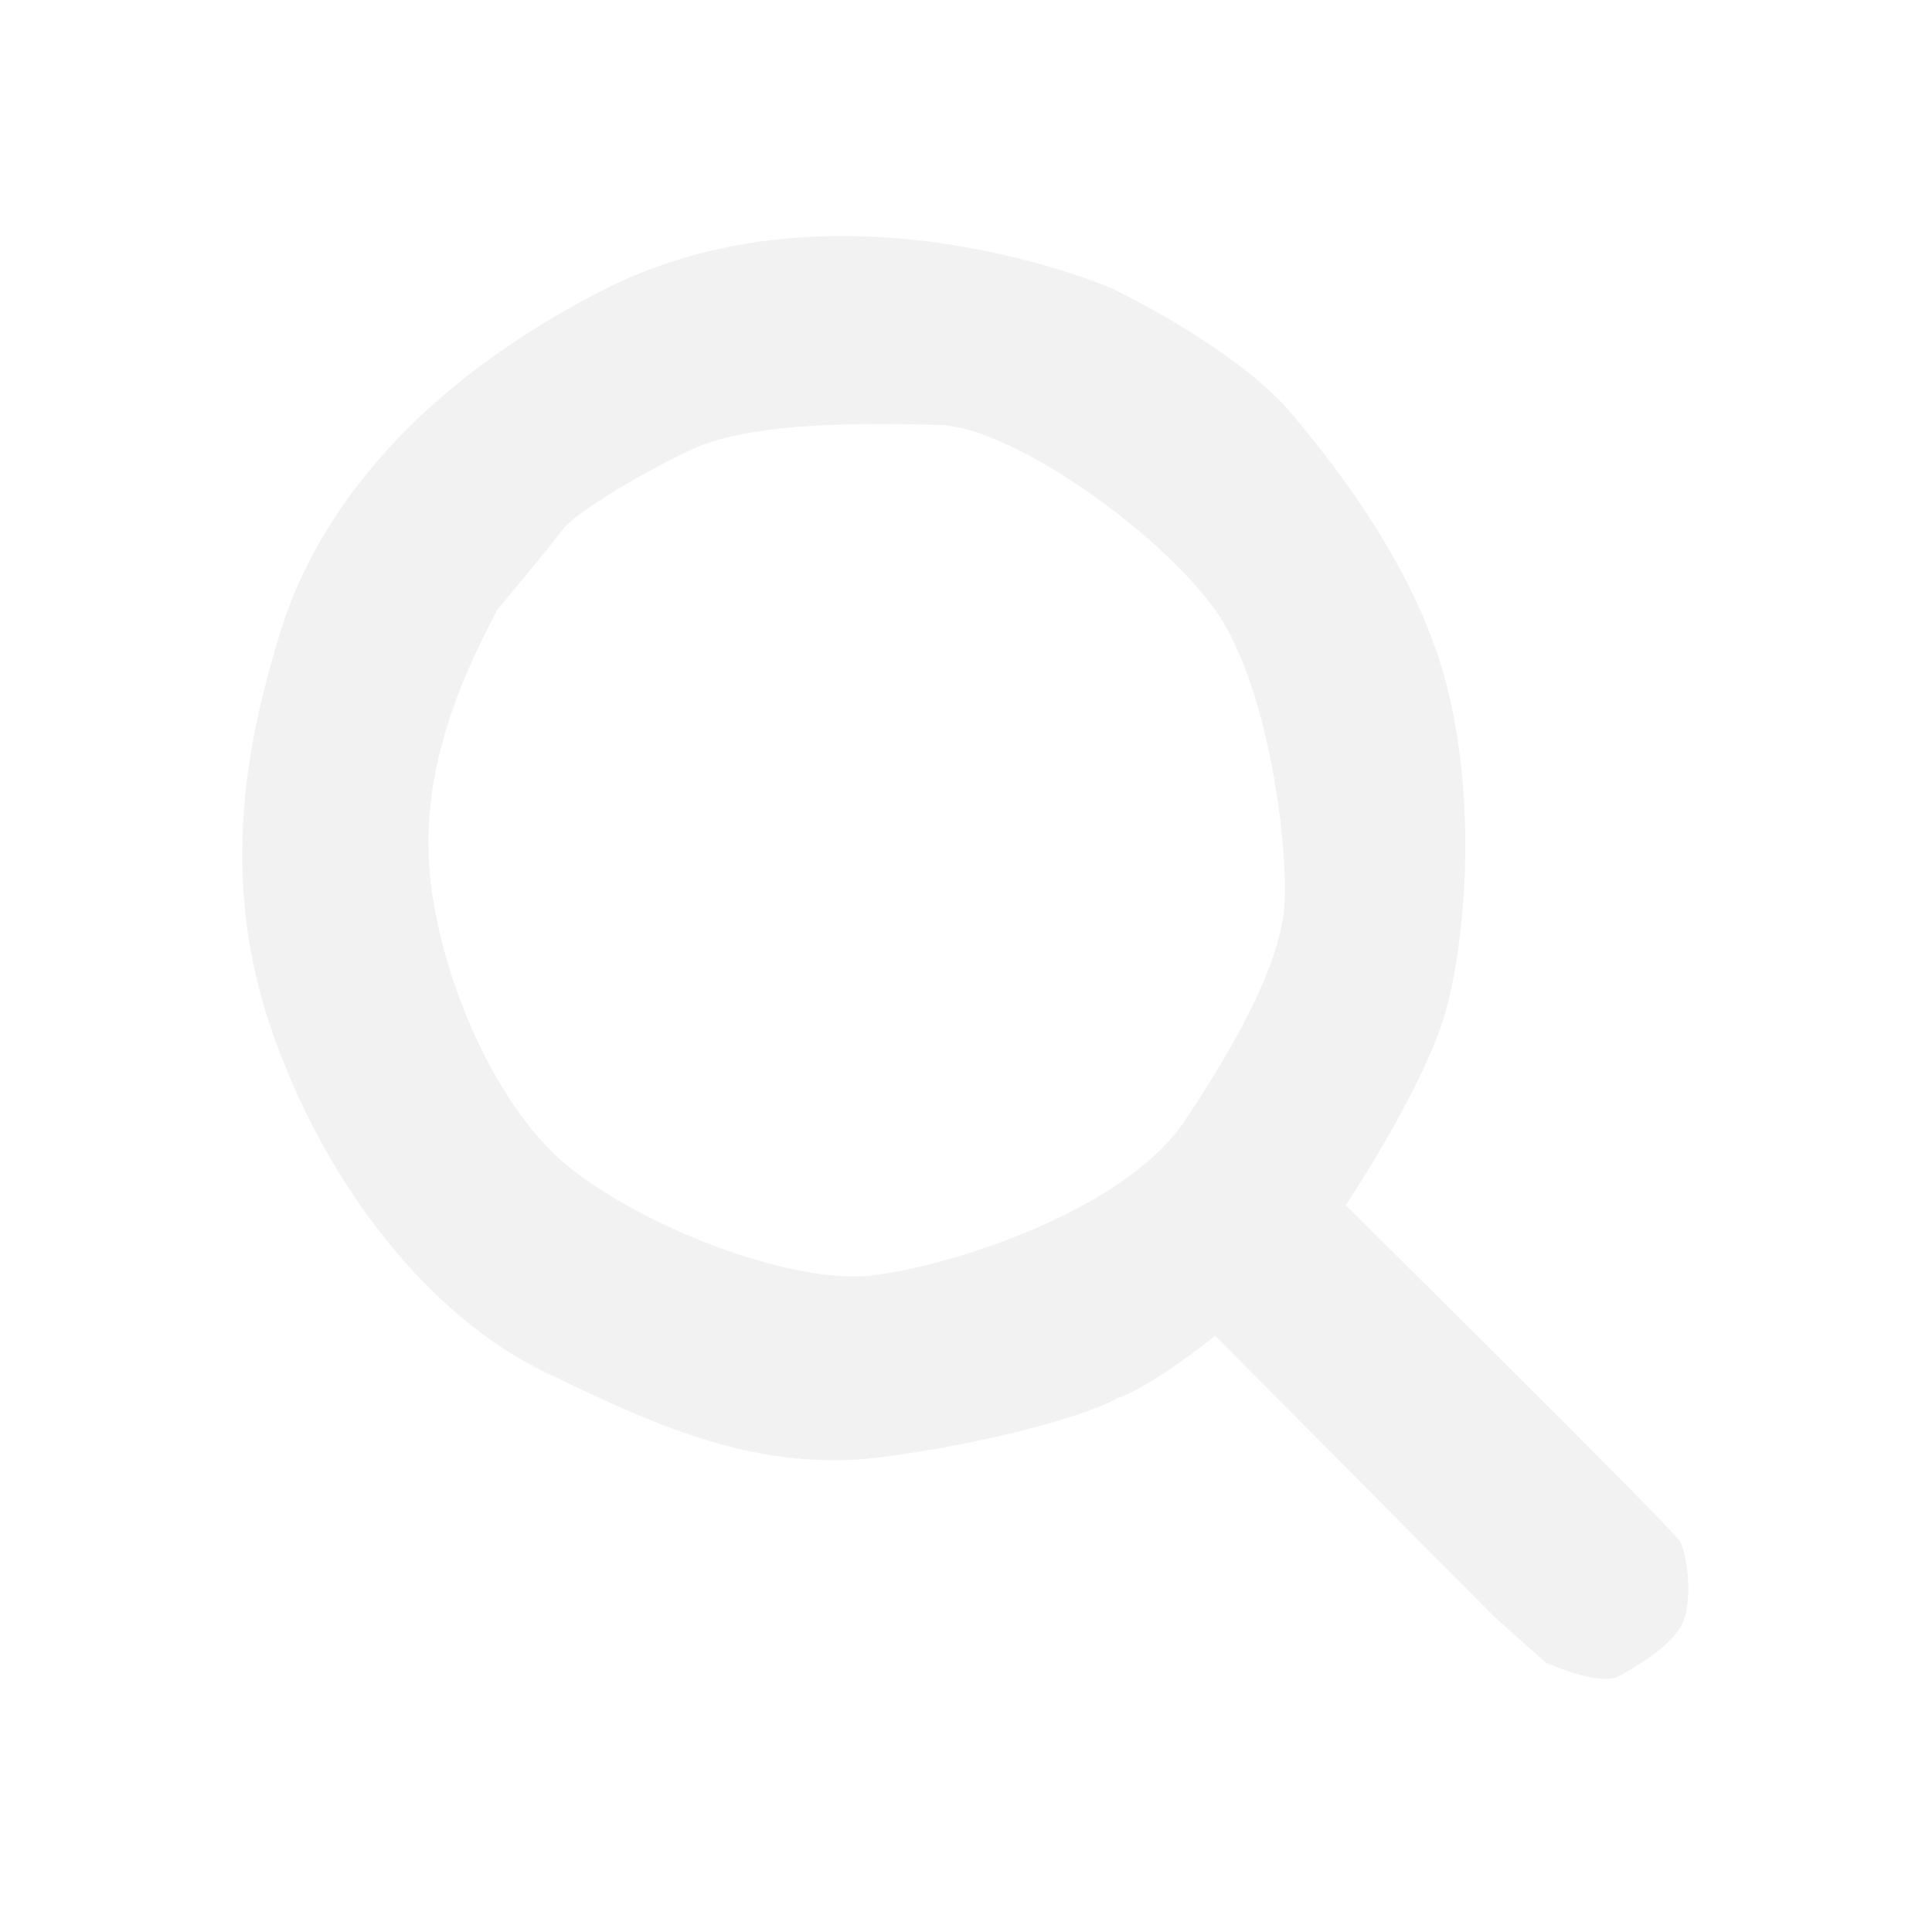
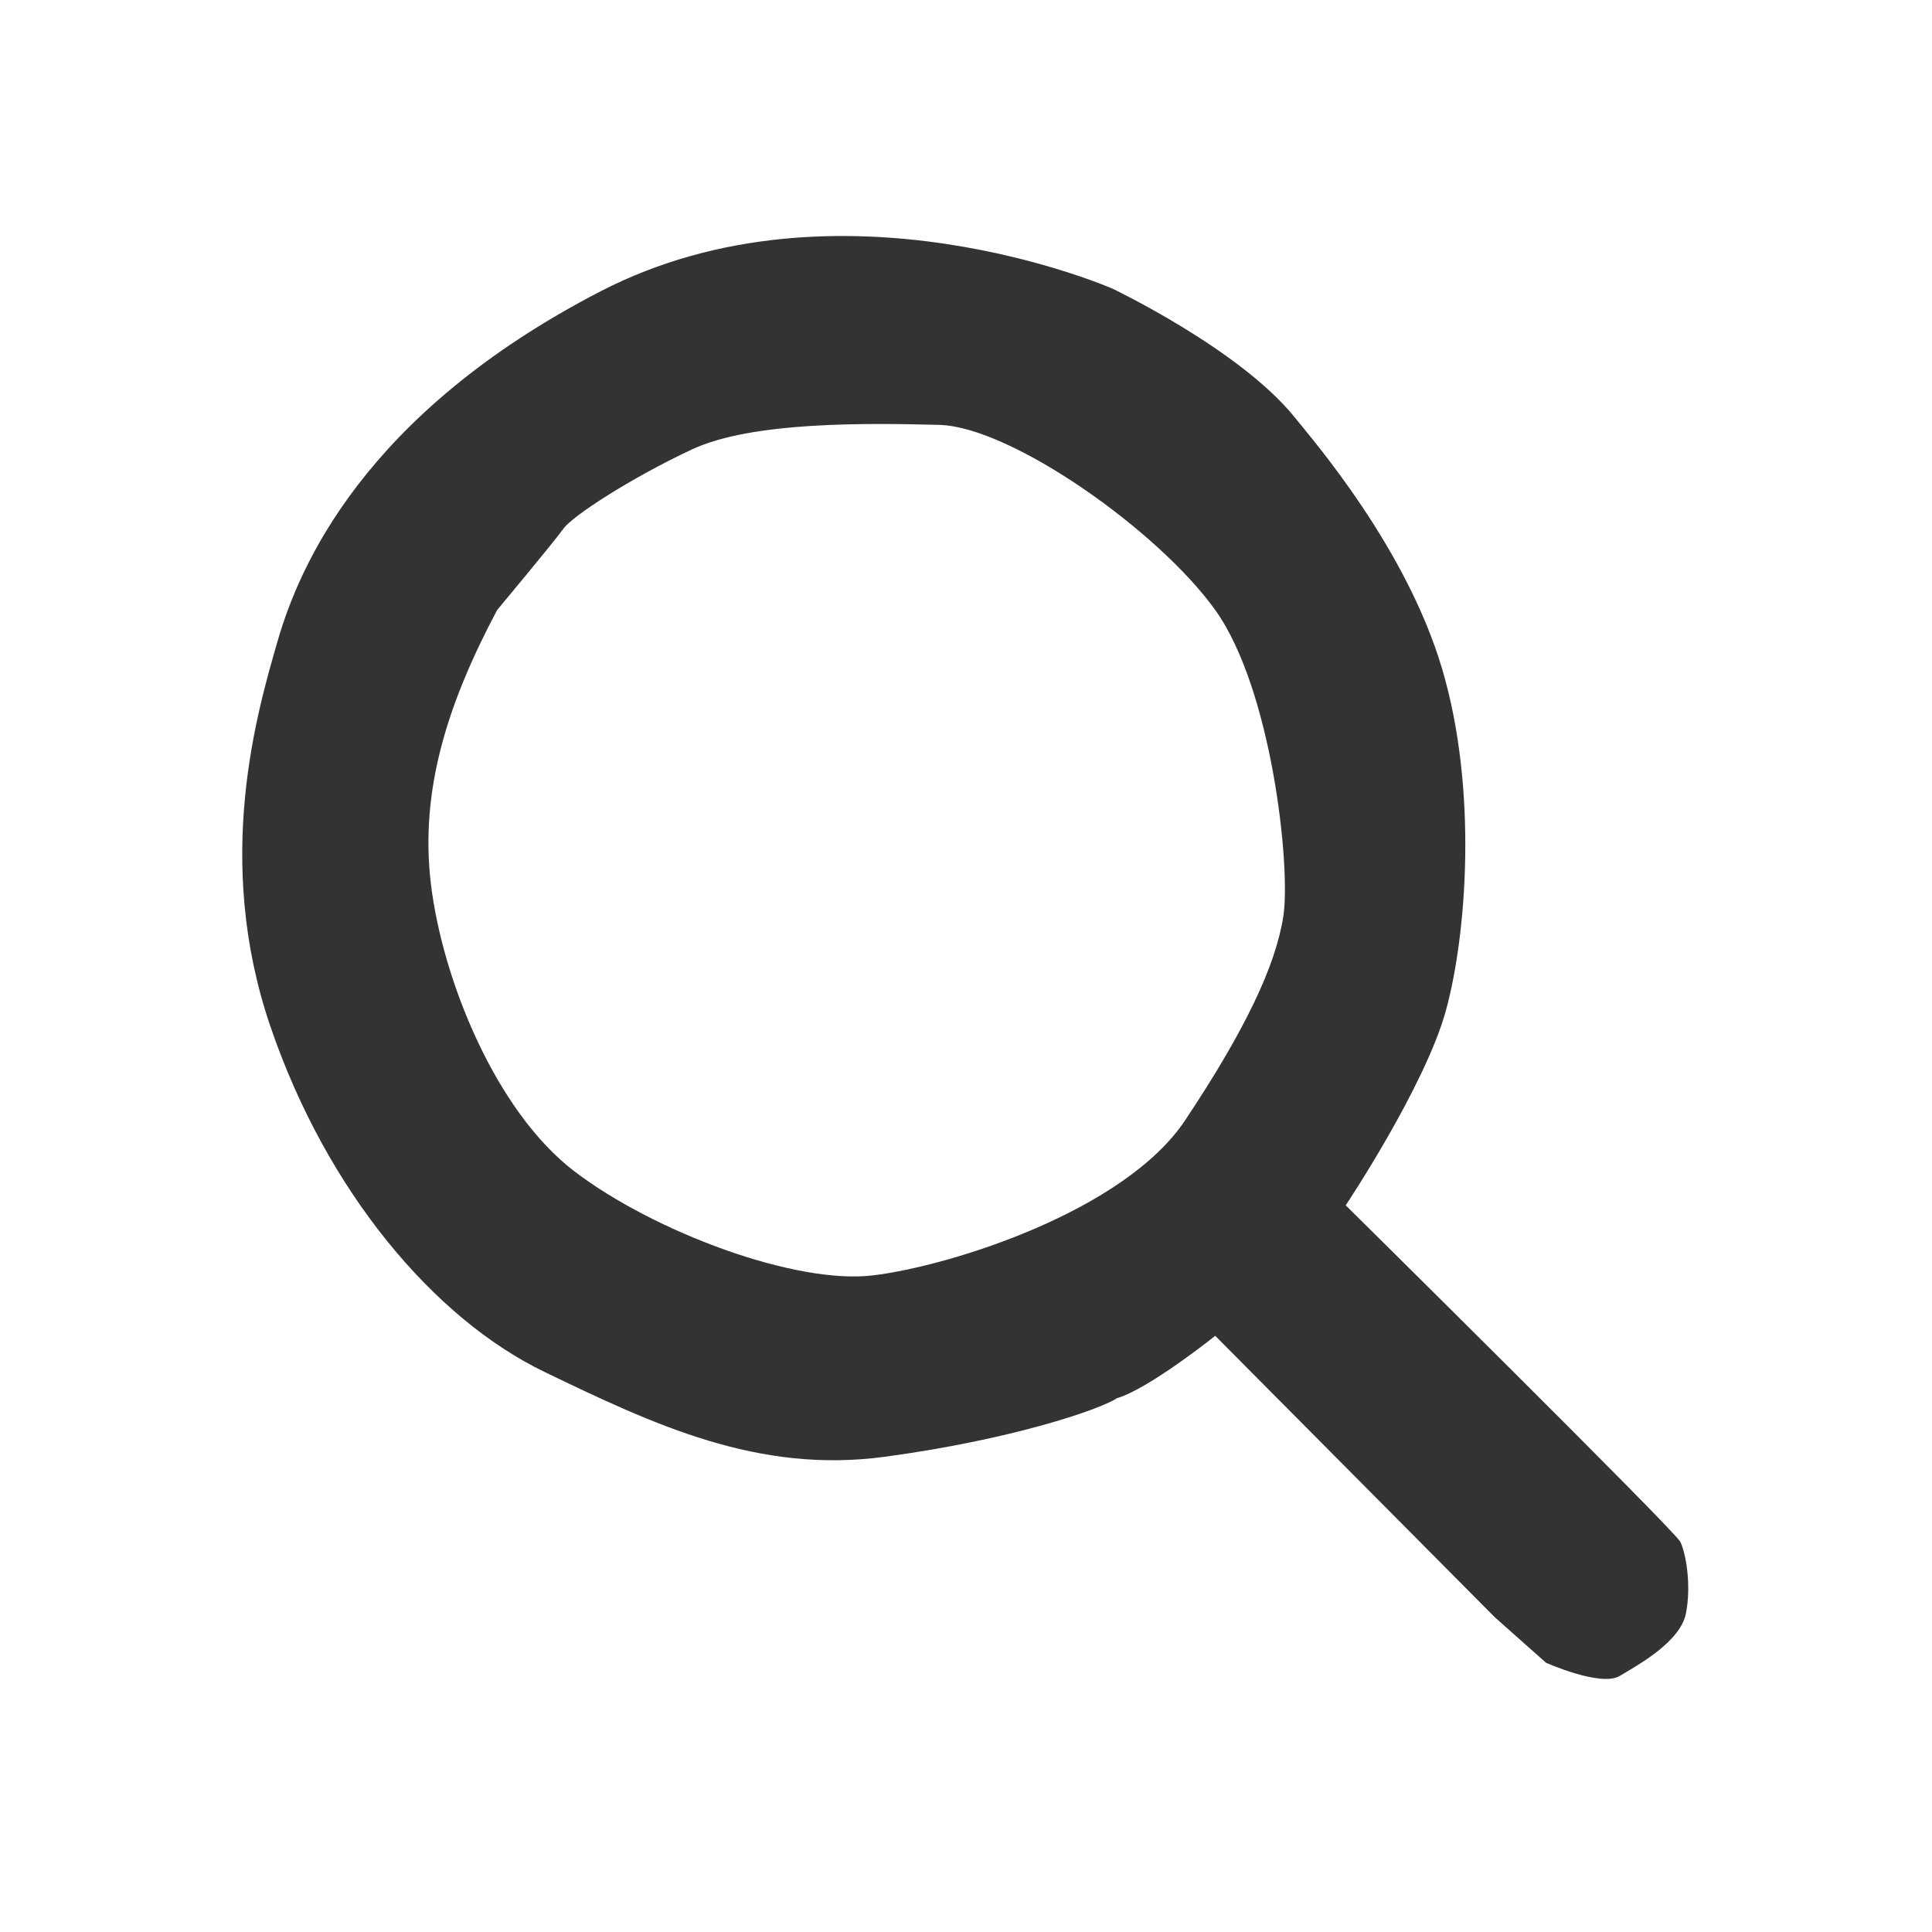
<svg xmlns="http://www.w3.org/2000/svg" version="1.1" x="0px" y="0px" width="24px" height="24px" viewBox="0 0 24 24" style="enable-background:new 0 0 24 24;" xml:space="preserve" id="svg6">
  <defs id="defs10" />
  <g id="Guides" style="display:none;">
</g>
-   <path id="path832" style="fill:#f2f2f2;fill-opacity:1;fill-rule:evenodd;stroke:none;stroke-width:1px;stroke-linecap:butt;stroke-linejoin:miter;stroke-opacity:1" d="m 13.82,3.586 c 0,0 -3.404,-1.494 -6.36,0.033 -2.955,1.527 -3.75,3.444 -4.009,4.336 -0.258,0.892 -0.798,2.723 -0.094,4.79 0.704,2.066 2.043,3.639 3.404,4.296 1.362,0.657 2.653,1.268 4.226,1.056 1.573,-0.211 2.676,-0.587 2.888,-0.728 0.399,-0.117 1.221,-0.775 1.221,-0.775 l 3.475,3.498 0.634,0.563 c 0,0 0.681,0.305 0.916,0.164 0.235,-0.141 0.751,-0.423 0.822,-0.775 0.07,-0.352 0,-0.751 -0.07,-0.892 -0.07,-0.141 -4.156,-4.179 -4.156,-4.179 0,0 0.986,-1.479 1.244,-2.418 C 18.219,11.617 18.36,9.809 17.914,8.307 17.468,6.804 16.323,5.482 16.083,5.184 15.402,4.339 13.82,3.586 13.82,3.586 Z M 6.175,7.579 c -0.61,1.15 -0.963,2.23 -0.822,3.404 0.141,1.174 0.798,2.817 1.784,3.569 0.986,0.751 2.747,1.409 3.71,1.291 0.963,-0.117 3.123,-0.798 3.874,-1.925 0.751,-1.127 1.127,-1.925 1.221,-2.536 C 16.036,10.772 15.801,8.565 15.097,7.579 14.392,6.593 12.561,5.302 11.669,5.278 10.777,5.256 9.345,5.232 8.593,5.584 7.842,5.936 7.114,6.406 6.997,6.57 6.88,6.734 6.175,7.579 6.175,7.579 Z" />
+   <path id="path832" style="fill:#333333;fill-opacity:1;fill-rule:evenodd;stroke:none;stroke-width:1px;stroke-linecap:butt;stroke-linejoin:miter;stroke-opacity:1" d="m 13.82,3.586 c 0,0 -3.404,-1.494 -6.36,0.033 -2.955,1.527 -3.75,3.444 -4.009,4.336 -0.258,0.892 -0.798,2.723 -0.094,4.79 0.704,2.066 2.043,3.639 3.404,4.296 1.362,0.657 2.653,1.268 4.226,1.056 1.573,-0.211 2.676,-0.587 2.888,-0.728 0.399,-0.117 1.221,-0.775 1.221,-0.775 l 3.475,3.498 0.634,0.563 c 0,0 0.681,0.305 0.916,0.164 0.235,-0.141 0.751,-0.423 0.822,-0.775 0.07,-0.352 0,-0.751 -0.07,-0.892 -0.07,-0.141 -4.156,-4.179 -4.156,-4.179 0,0 0.986,-1.479 1.244,-2.418 C 18.219,11.617 18.36,9.809 17.914,8.307 17.468,6.804 16.323,5.482 16.083,5.184 15.402,4.339 13.82,3.586 13.82,3.586 Z M 6.175,7.579 c -0.61,1.15 -0.963,2.23 -0.822,3.404 0.141,1.174 0.798,2.817 1.784,3.569 0.986,0.751 2.747,1.409 3.71,1.291 0.963,-0.117 3.123,-0.798 3.874,-1.925 0.751,-1.127 1.127,-1.925 1.221,-2.536 C 16.036,10.772 15.801,8.565 15.097,7.579 14.392,6.593 12.561,5.302 11.669,5.278 10.777,5.256 9.345,5.232 8.593,5.584 7.842,5.936 7.114,6.406 6.997,6.57 6.88,6.734 6.175,7.579 6.175,7.579 Z" />
</svg>
